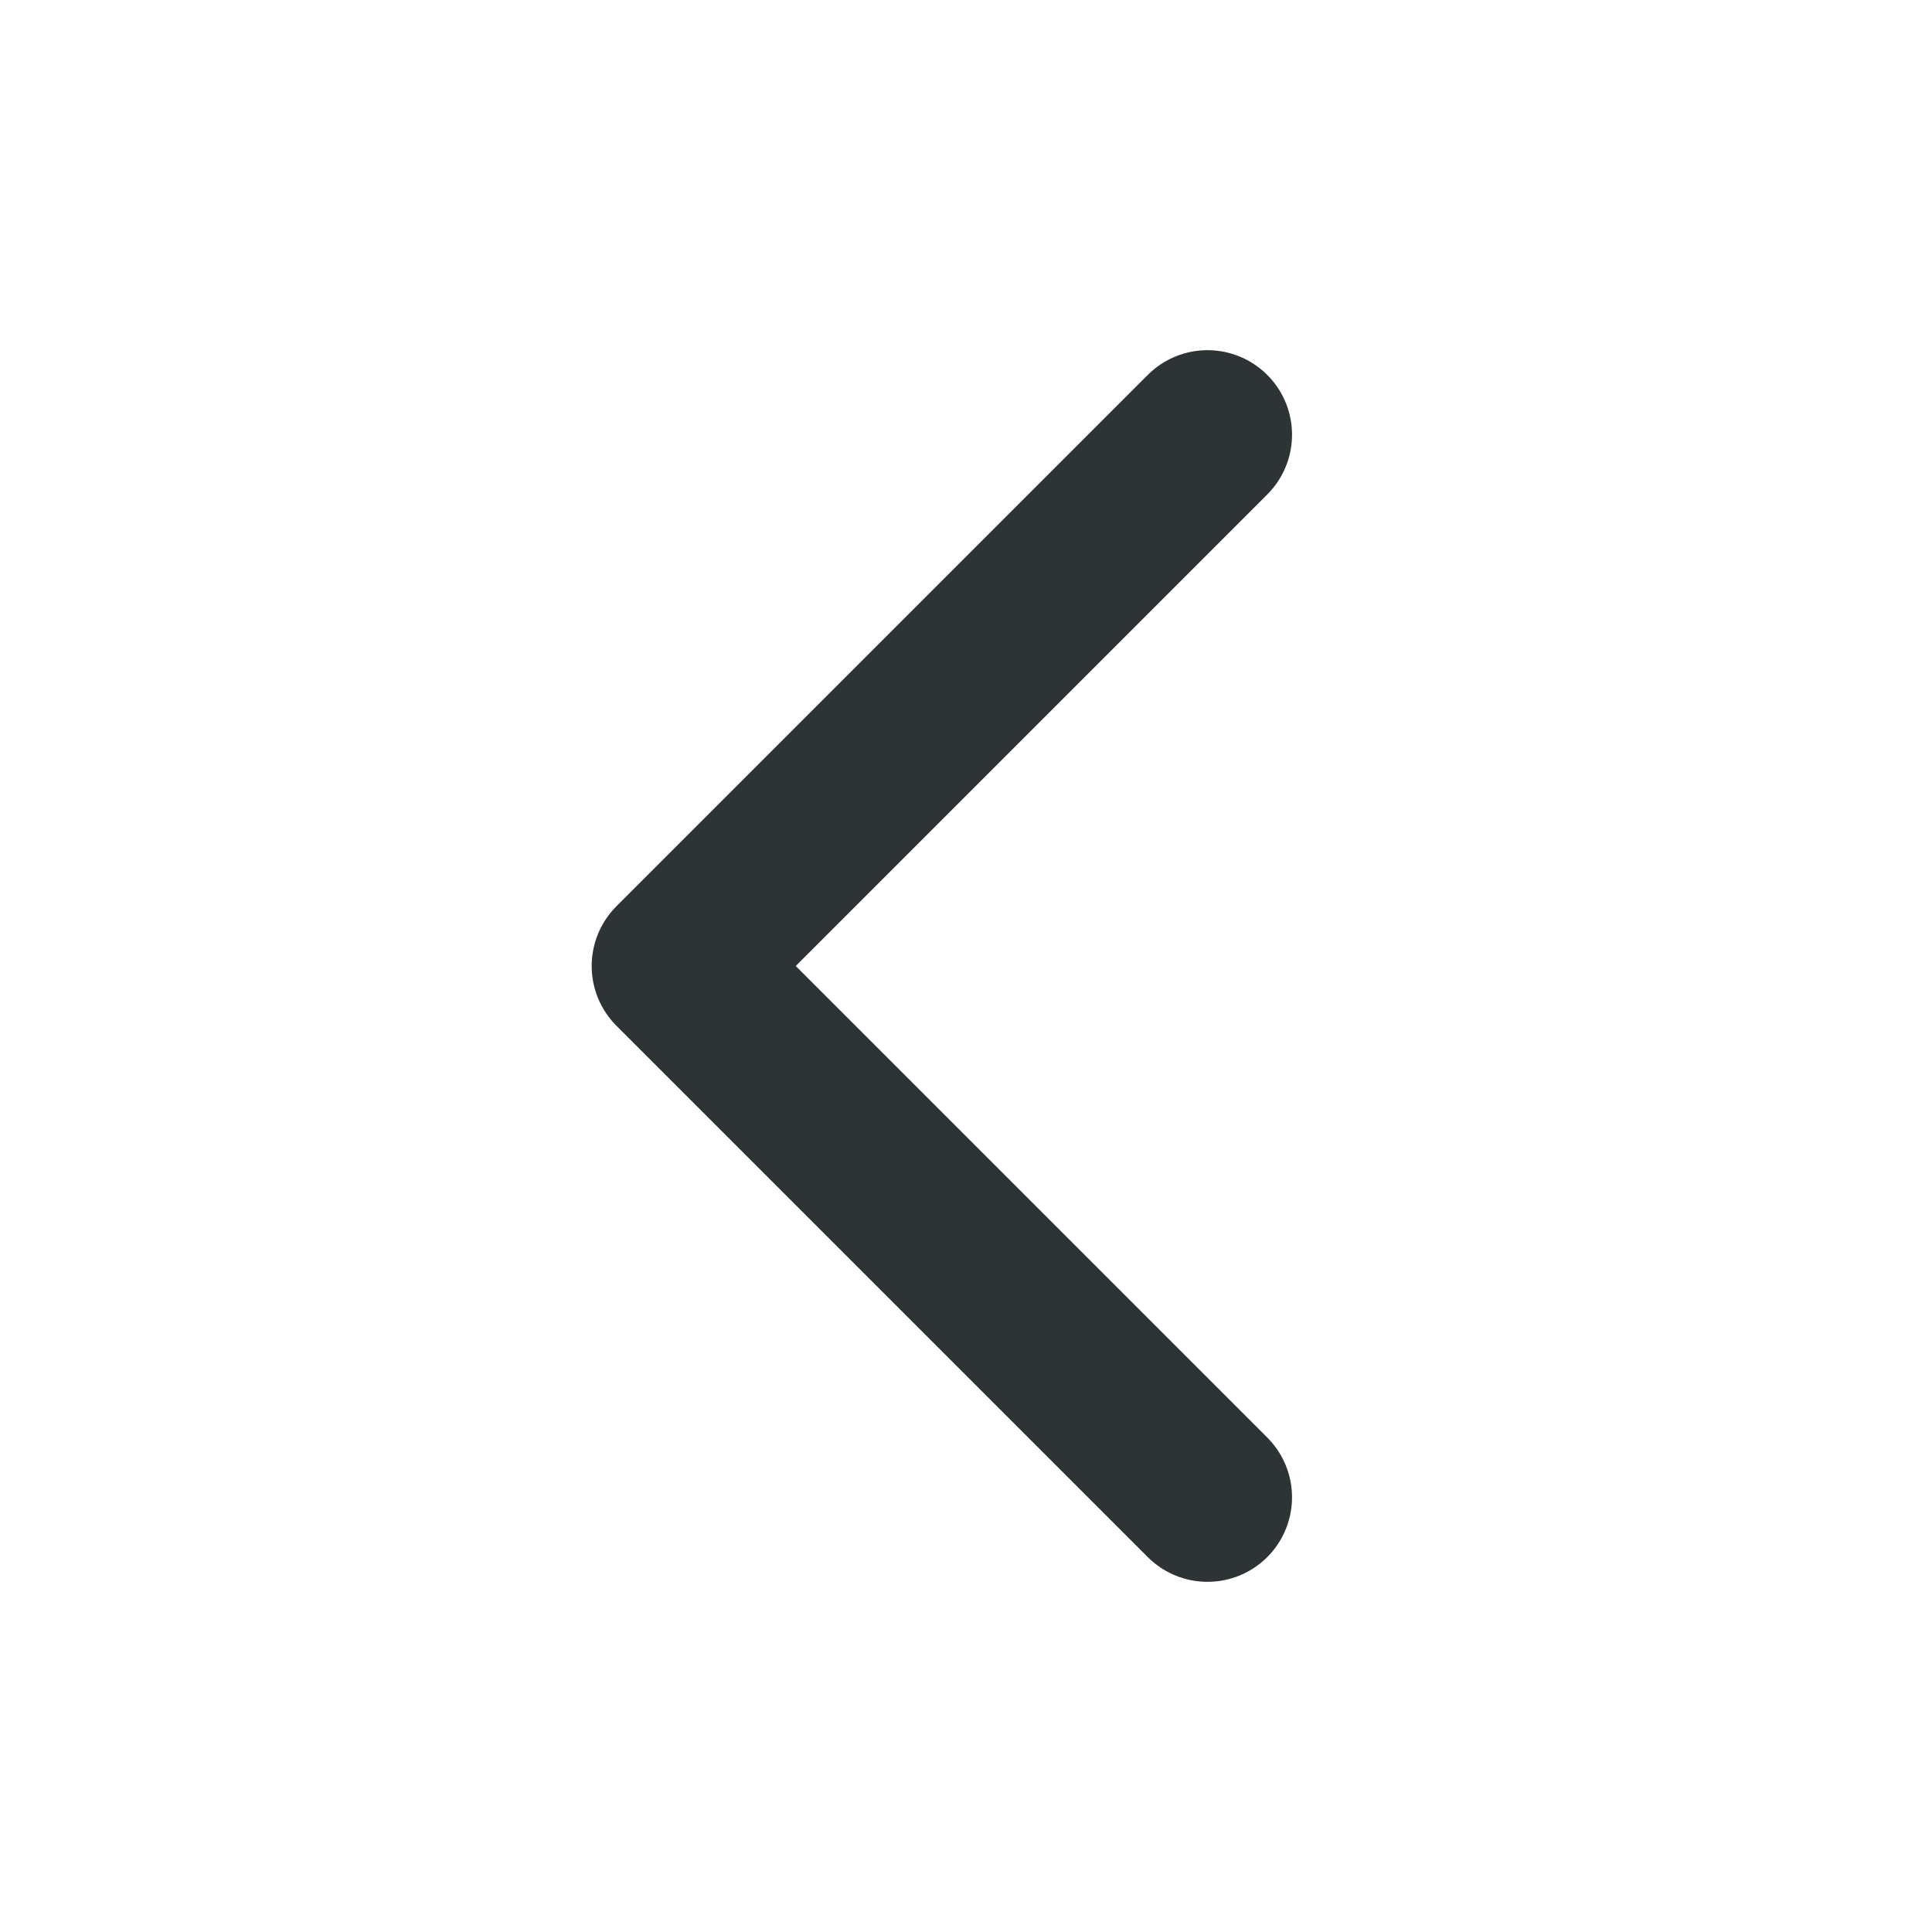
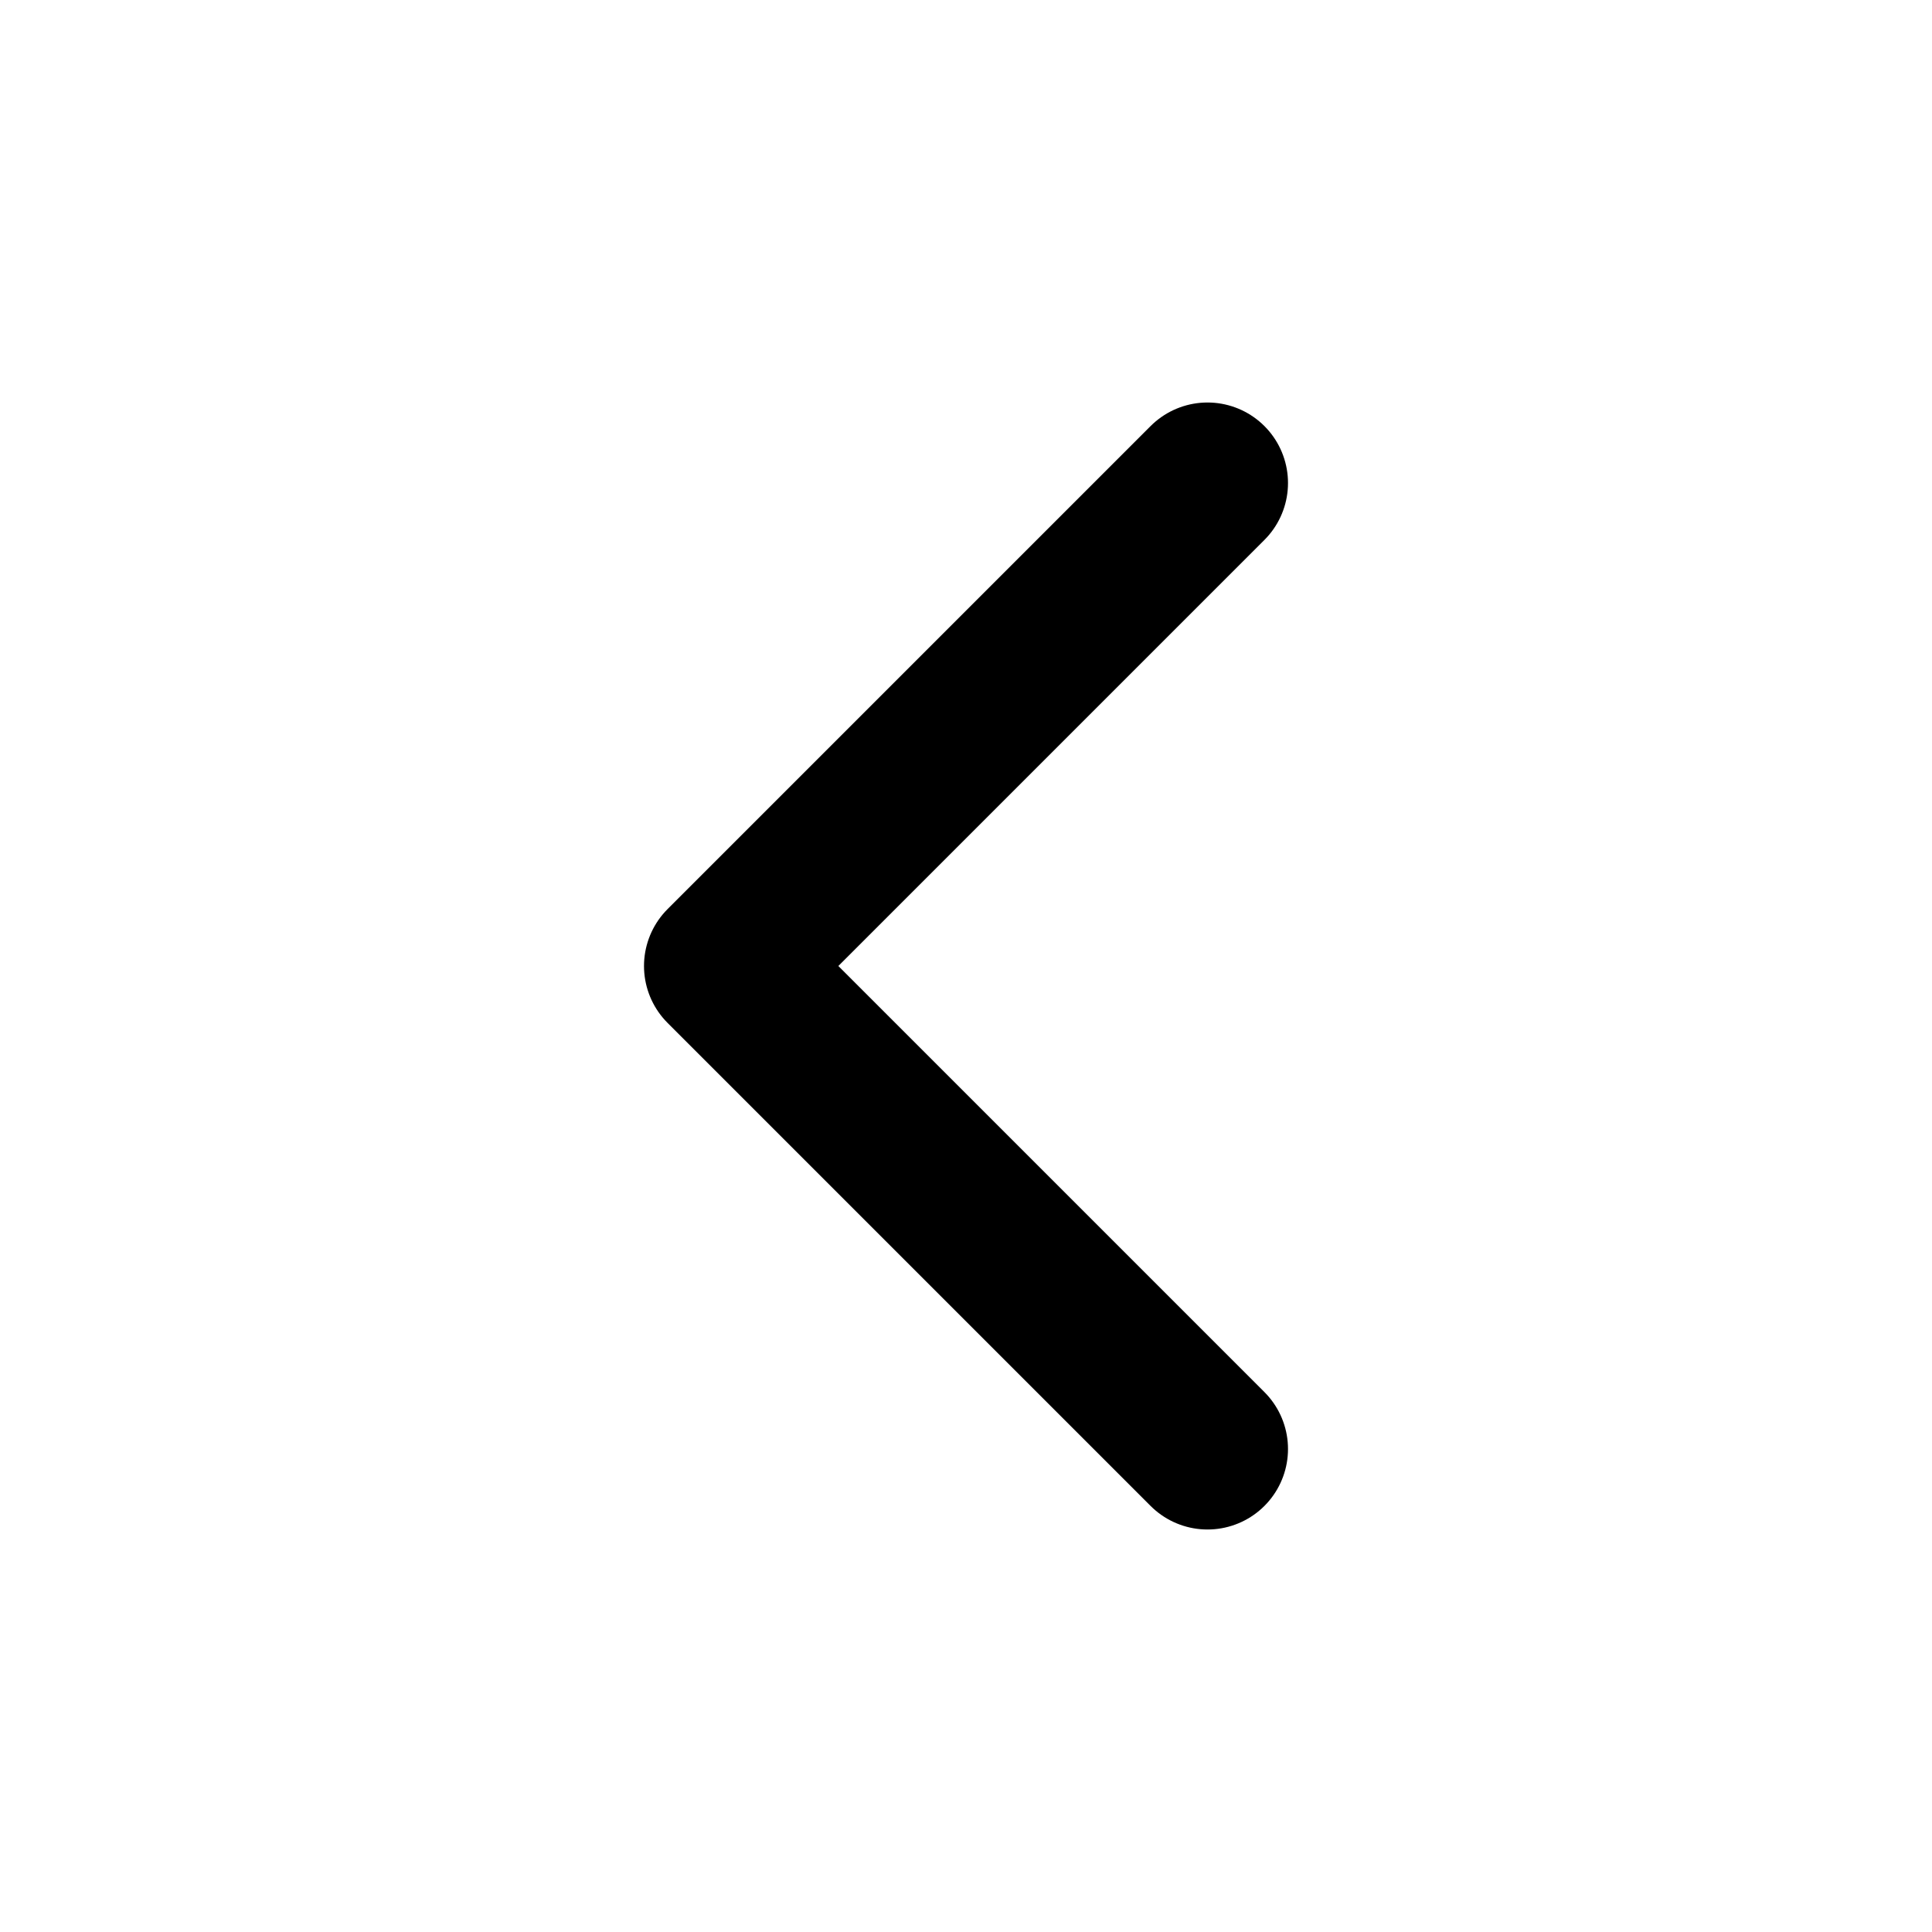
- <svg xmlns="http://www.w3.org/2000/svg" width="20" height="20" viewBox="0 0 20 20">
-   <path d="m12.5 4.5-5.5 5.5 5.5 5.5" class="transparent-fill foreground-stroke" fill="none" stroke="#2e3436" stroke-width="1.75" stroke-linecap="round" stroke-linejoin="round" />
+ <svg xmlns="http://www.w3.org/2000/svg" width="24" height="24" viewBox="0 0 24 24" fill="none" stroke="currentColor" stroke-width="2" stroke-linecap="round" stroke-linejoin="round">
+   <path d="m15 18-6-6 6-6" class="transparent-fill foreground-stroke" fill="none" stroke="currentColor" stroke-width="2" stroke-linecap="round" stroke-linejoin="round" />
</svg>
